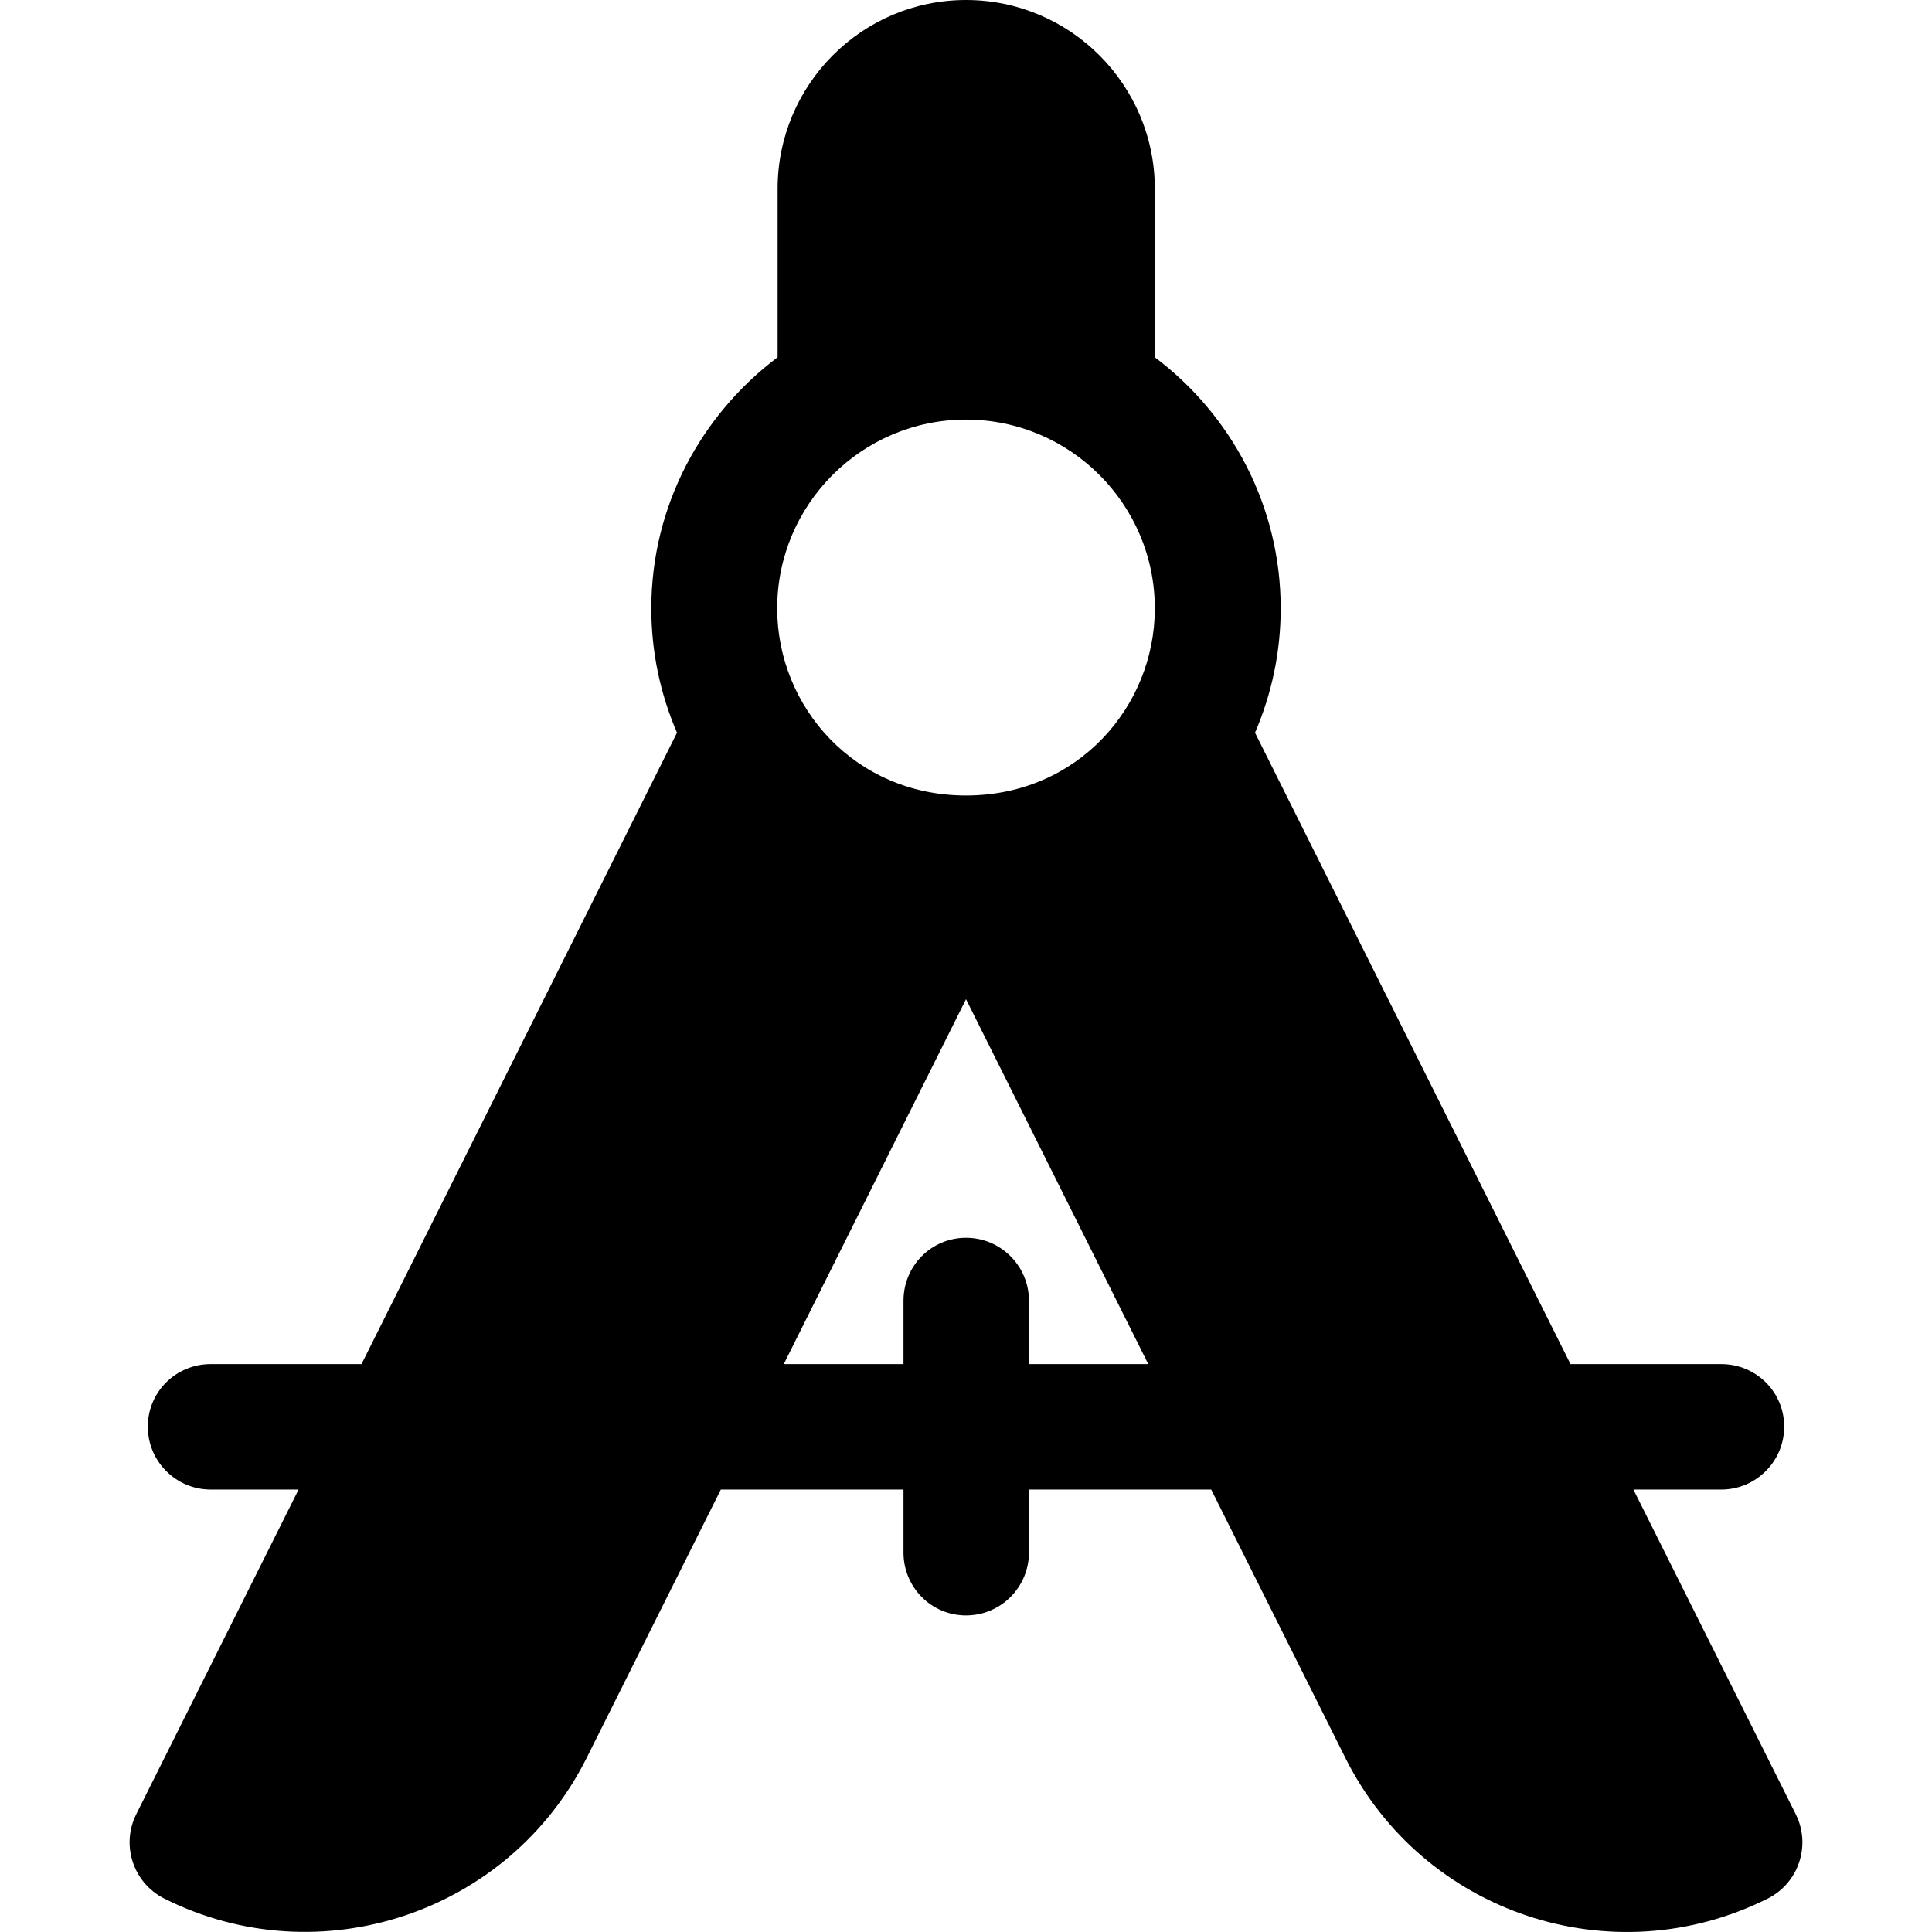
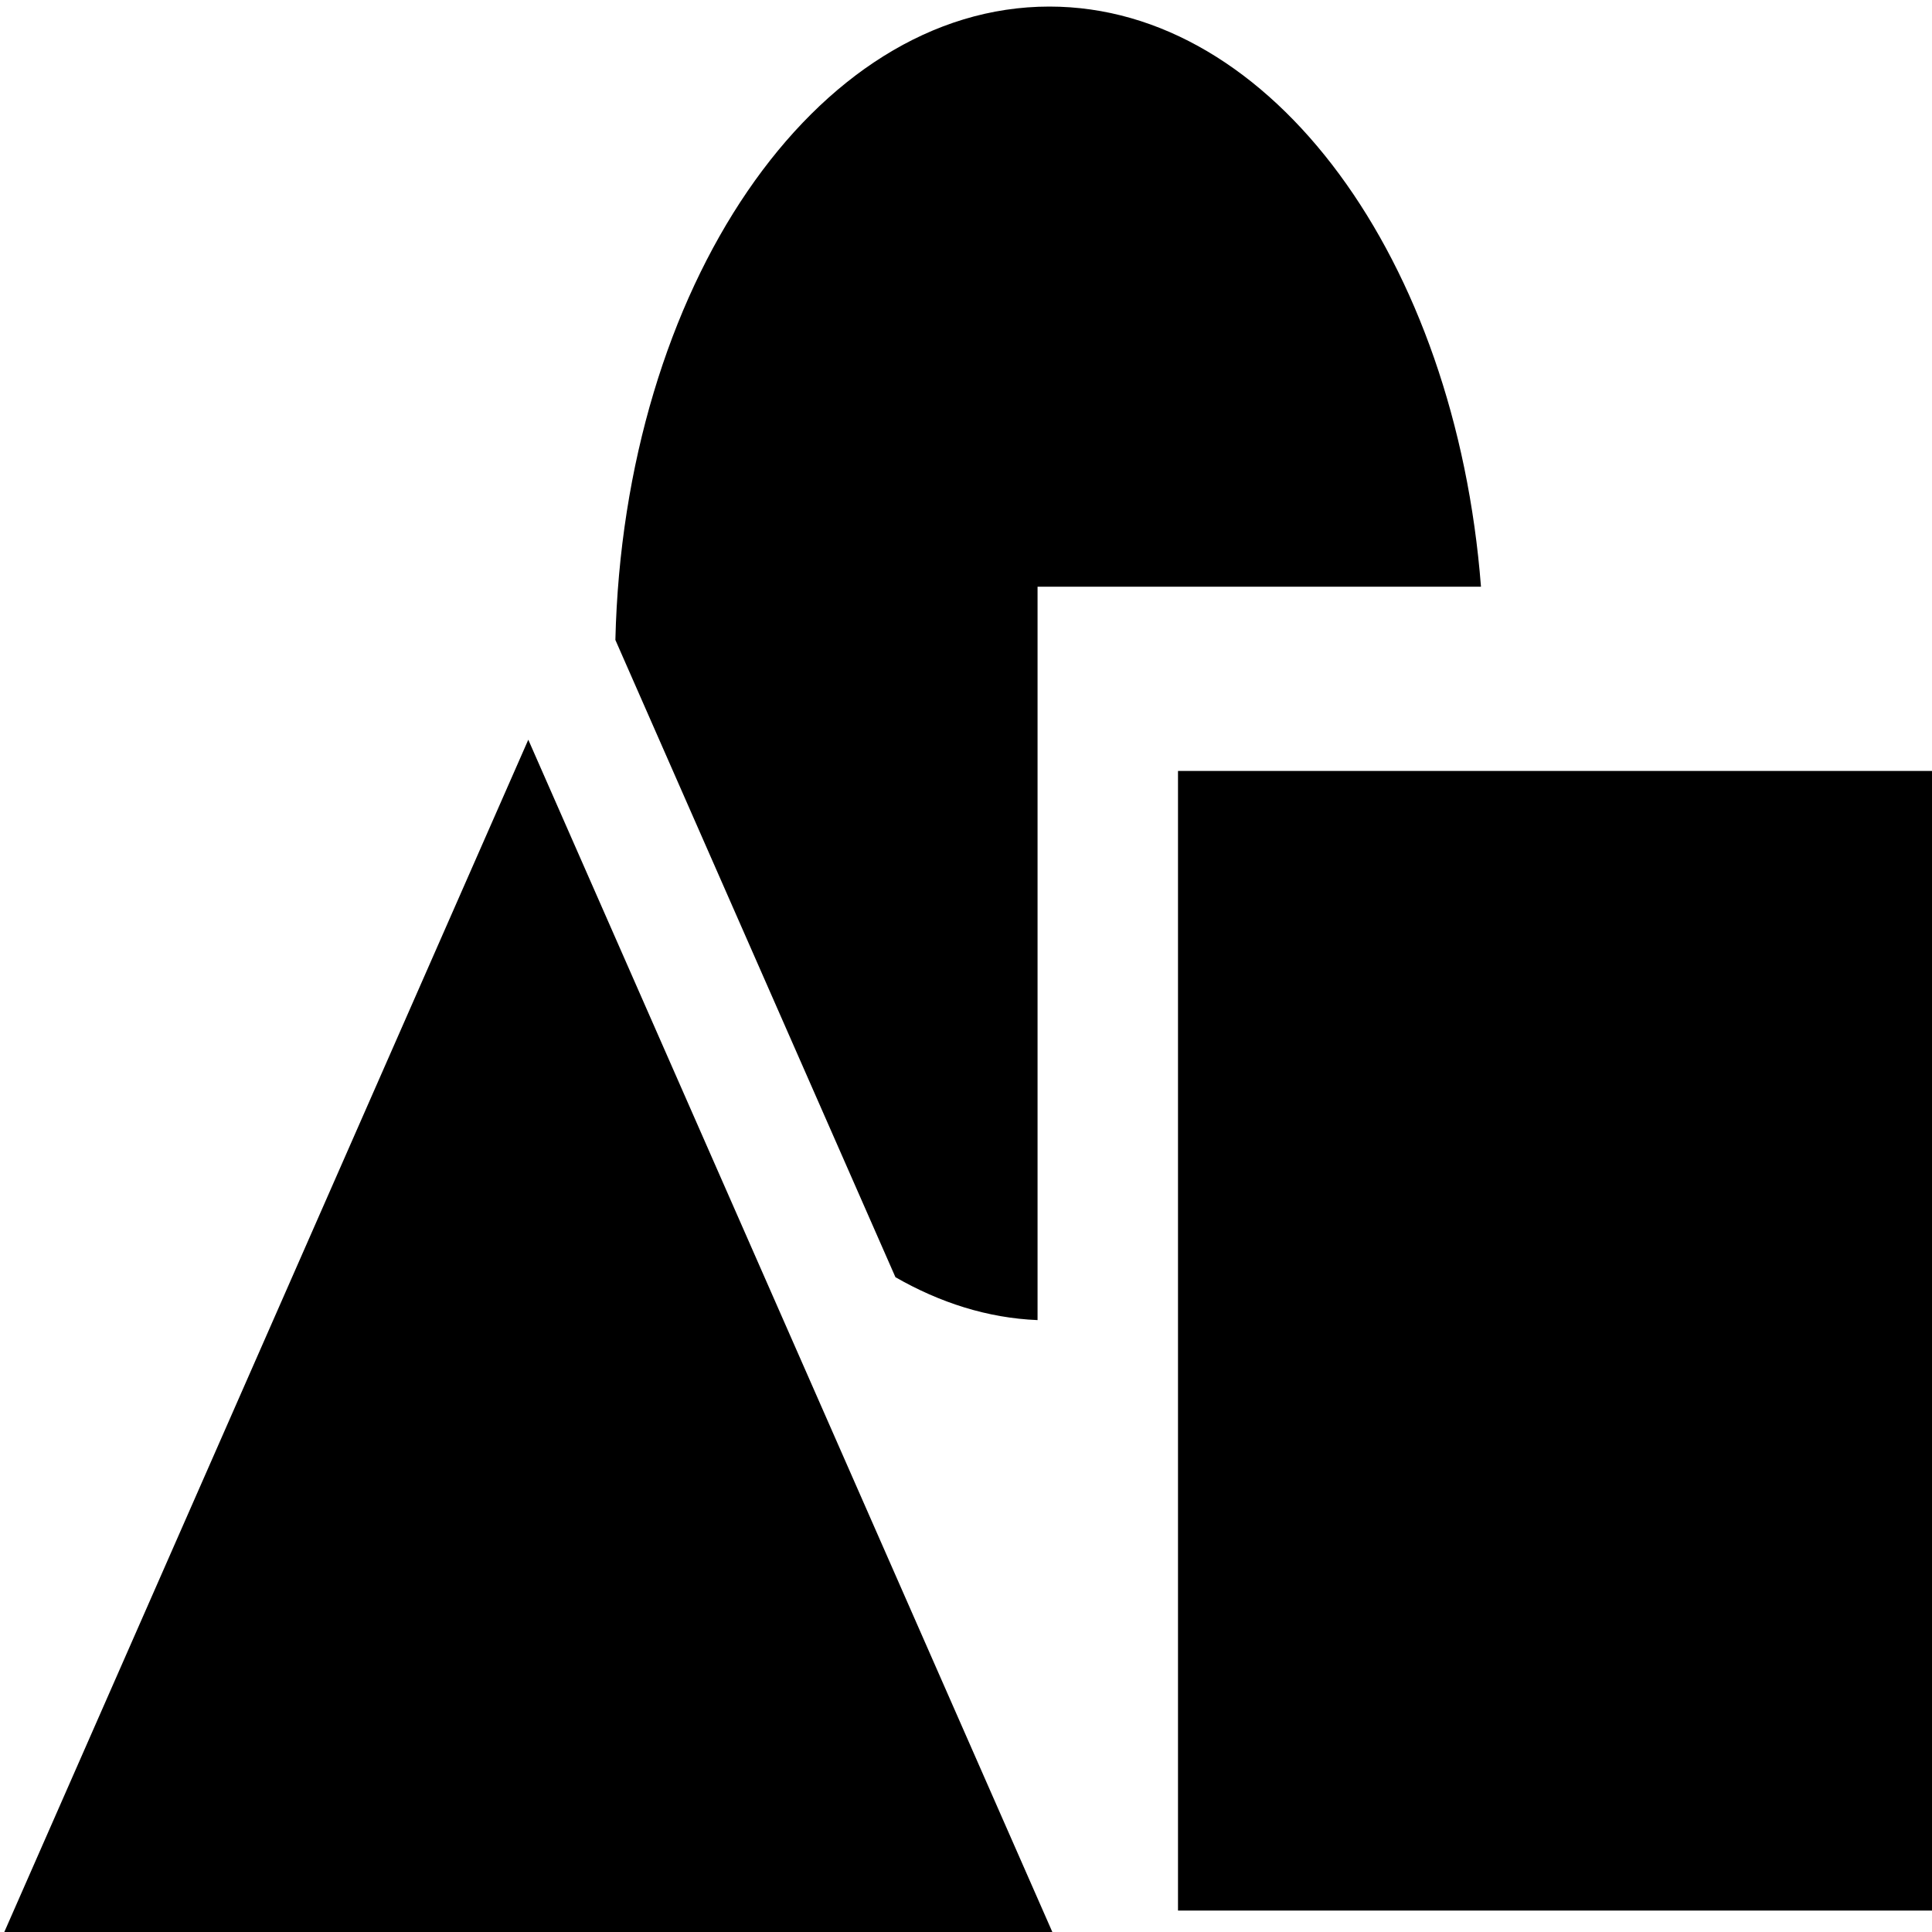
- <svg xmlns="http://www.w3.org/2000/svg" version="1.1" id="Layer_1" x="0px" y="0px" viewBox="0 0 512 512" style="enable-background:new 0 0 512 512;" xml:space="preserve">
-   <g>
-     <g>
-       <path d="M475.892,480.783l-43.017-86.036h23.274c9.208,0,16.679-7.471,16.679-16.679c0-9.208-7.471-16.568-16.679-16.568h-39.953    l-83.605-167.327c4.366-10.112,6.807-21.241,6.807-32.938c0-27.203-13.148-51.328-33.359-66.56V50.038    C306.04,22.446,283.593,0,256.001,0s-49.927,22.446-49.927,50.038v44.636c-20.211,15.233-33.47,39.358-33.47,66.56    c0,11.697,2.442,22.825,6.807,32.938L95.804,361.499H55.849c-9.214,0-16.679,7.36-16.679,16.568    c0,9.208,7.466,16.679,16.679,16.679h23.277l-43.018,86.036c-4.115,8.242-0.776,18.254,7.46,22.38    c41.139,20.599,91.336,3.833,111.902-37.301l35.557-71.116h48.407v16.679c0,9.208,7.354,16.679,16.568,16.679    c9.214,0,16.679-7.471,16.679-16.679v-16.679h48.296l35.558,71.116c20.628,41.256,70.68,57.909,111.897,37.301    C476.674,499.037,480.007,489.025,475.892,480.783z M272.682,361.499v-16.791c0-9.208-7.466-16.679-16.679-16.679    c-9.214,0-16.568,7.471-16.568,16.679v16.791h-31.728l48.296-96.702l48.296,96.702H272.682z M256.002,210.817    c-29.425,0-50.038-23.451-50.038-49.582c0-27.592,22.445-50.038,50.038-50.038c27.592,0,50.038,22.446,50.038,50.038    C306.041,187.286,285.535,210.817,256.002,210.817z" />
+ <svg xmlns="http://www.w3.org/2000/svg" version="1.1" id="Capa_1" x="0px" y="0px" width="93.31px" height="93.309px" viewBox="0 0 93.31 93.309" style="enable-background:new 0 0 93.31 93.309;" xml:space="preserve">
+   <defs id="defs45" />
+   <g id="g10" transform="matrix(1,0,0,1.511517,0,-23.46945)">
+     <g id="g8">
+       <rect x="56.894" y="40.161" width="36.416" height="36.414" id="rect2" />
+       <path d="M 50.111,57.708 V 34.274 H 71.527 C 70.303,23.838 61.445,15.737 50.683,15.737 c -11.342,0 -20.559,8.996 -20.962,20.238 l 13.526,20.362 c 2.146,0.814 4.45,1.306 6.864,1.371 z" id="path4" />
+       <polygon points="51.033,77.573 25.515,39.163 0,77.573 " id="polygon6" />
    </g>
  </g>
-   <g>
- </g>
-   <g>
- </g>
-   <g>
- </g>
-   <g>
- </g>
-   <g>
- </g>
-   <g>
- </g>
-   <g>
- </g>
-   <g>
- </g>
-   <g>
- </g>
-   <g>
- </g>
-   <g>
- </g>
-   <g>
- </g>
-   <g>
- </g>
-   <g>
- </g>
-   <g>
- </g>
+   <g id="g12" />
+   <g id="g14" />
+   <g id="g16" />
+   <g id="g18" />
+   <g id="g20" />
+   <g id="g22" />
+   <g id="g24" />
+   <g id="g26" />
+   <g id="g28" />
+   <g id="g30" />
+   <g id="g32" />
+   <g id="g34" />
+   <g id="g36" />
+   <g id="g38" />
+   <g id="g40" />
</svg>
